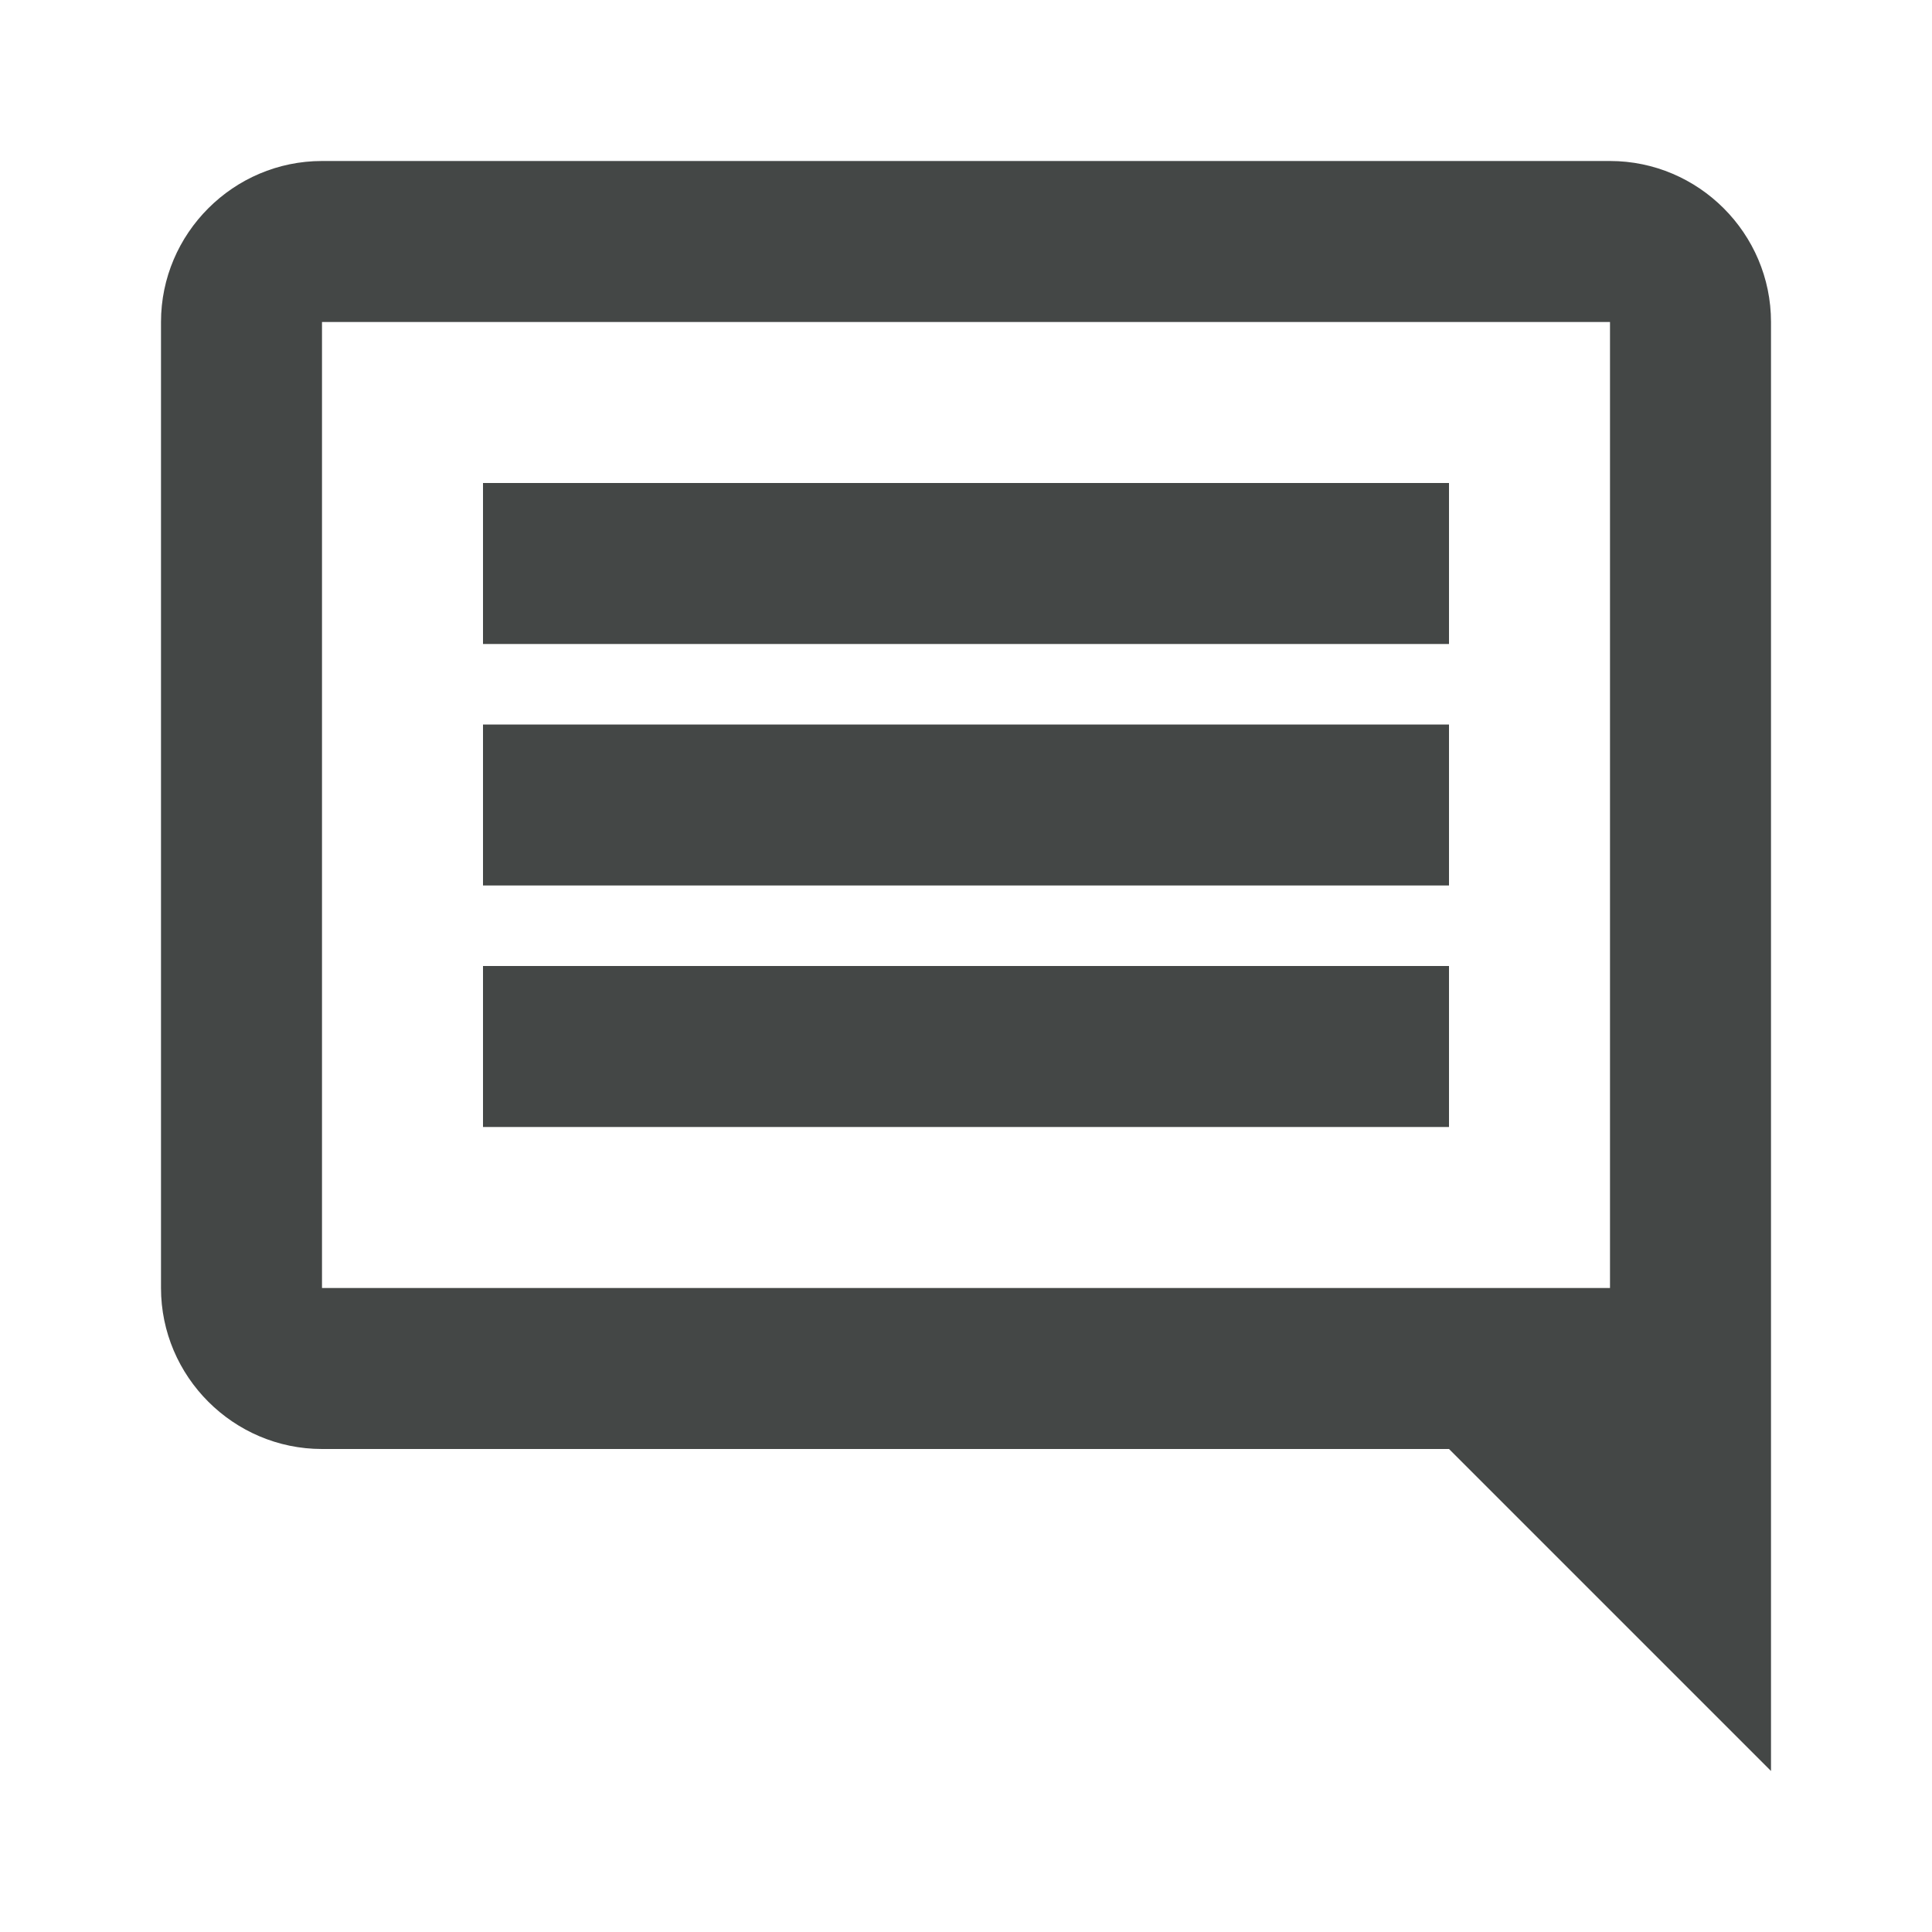
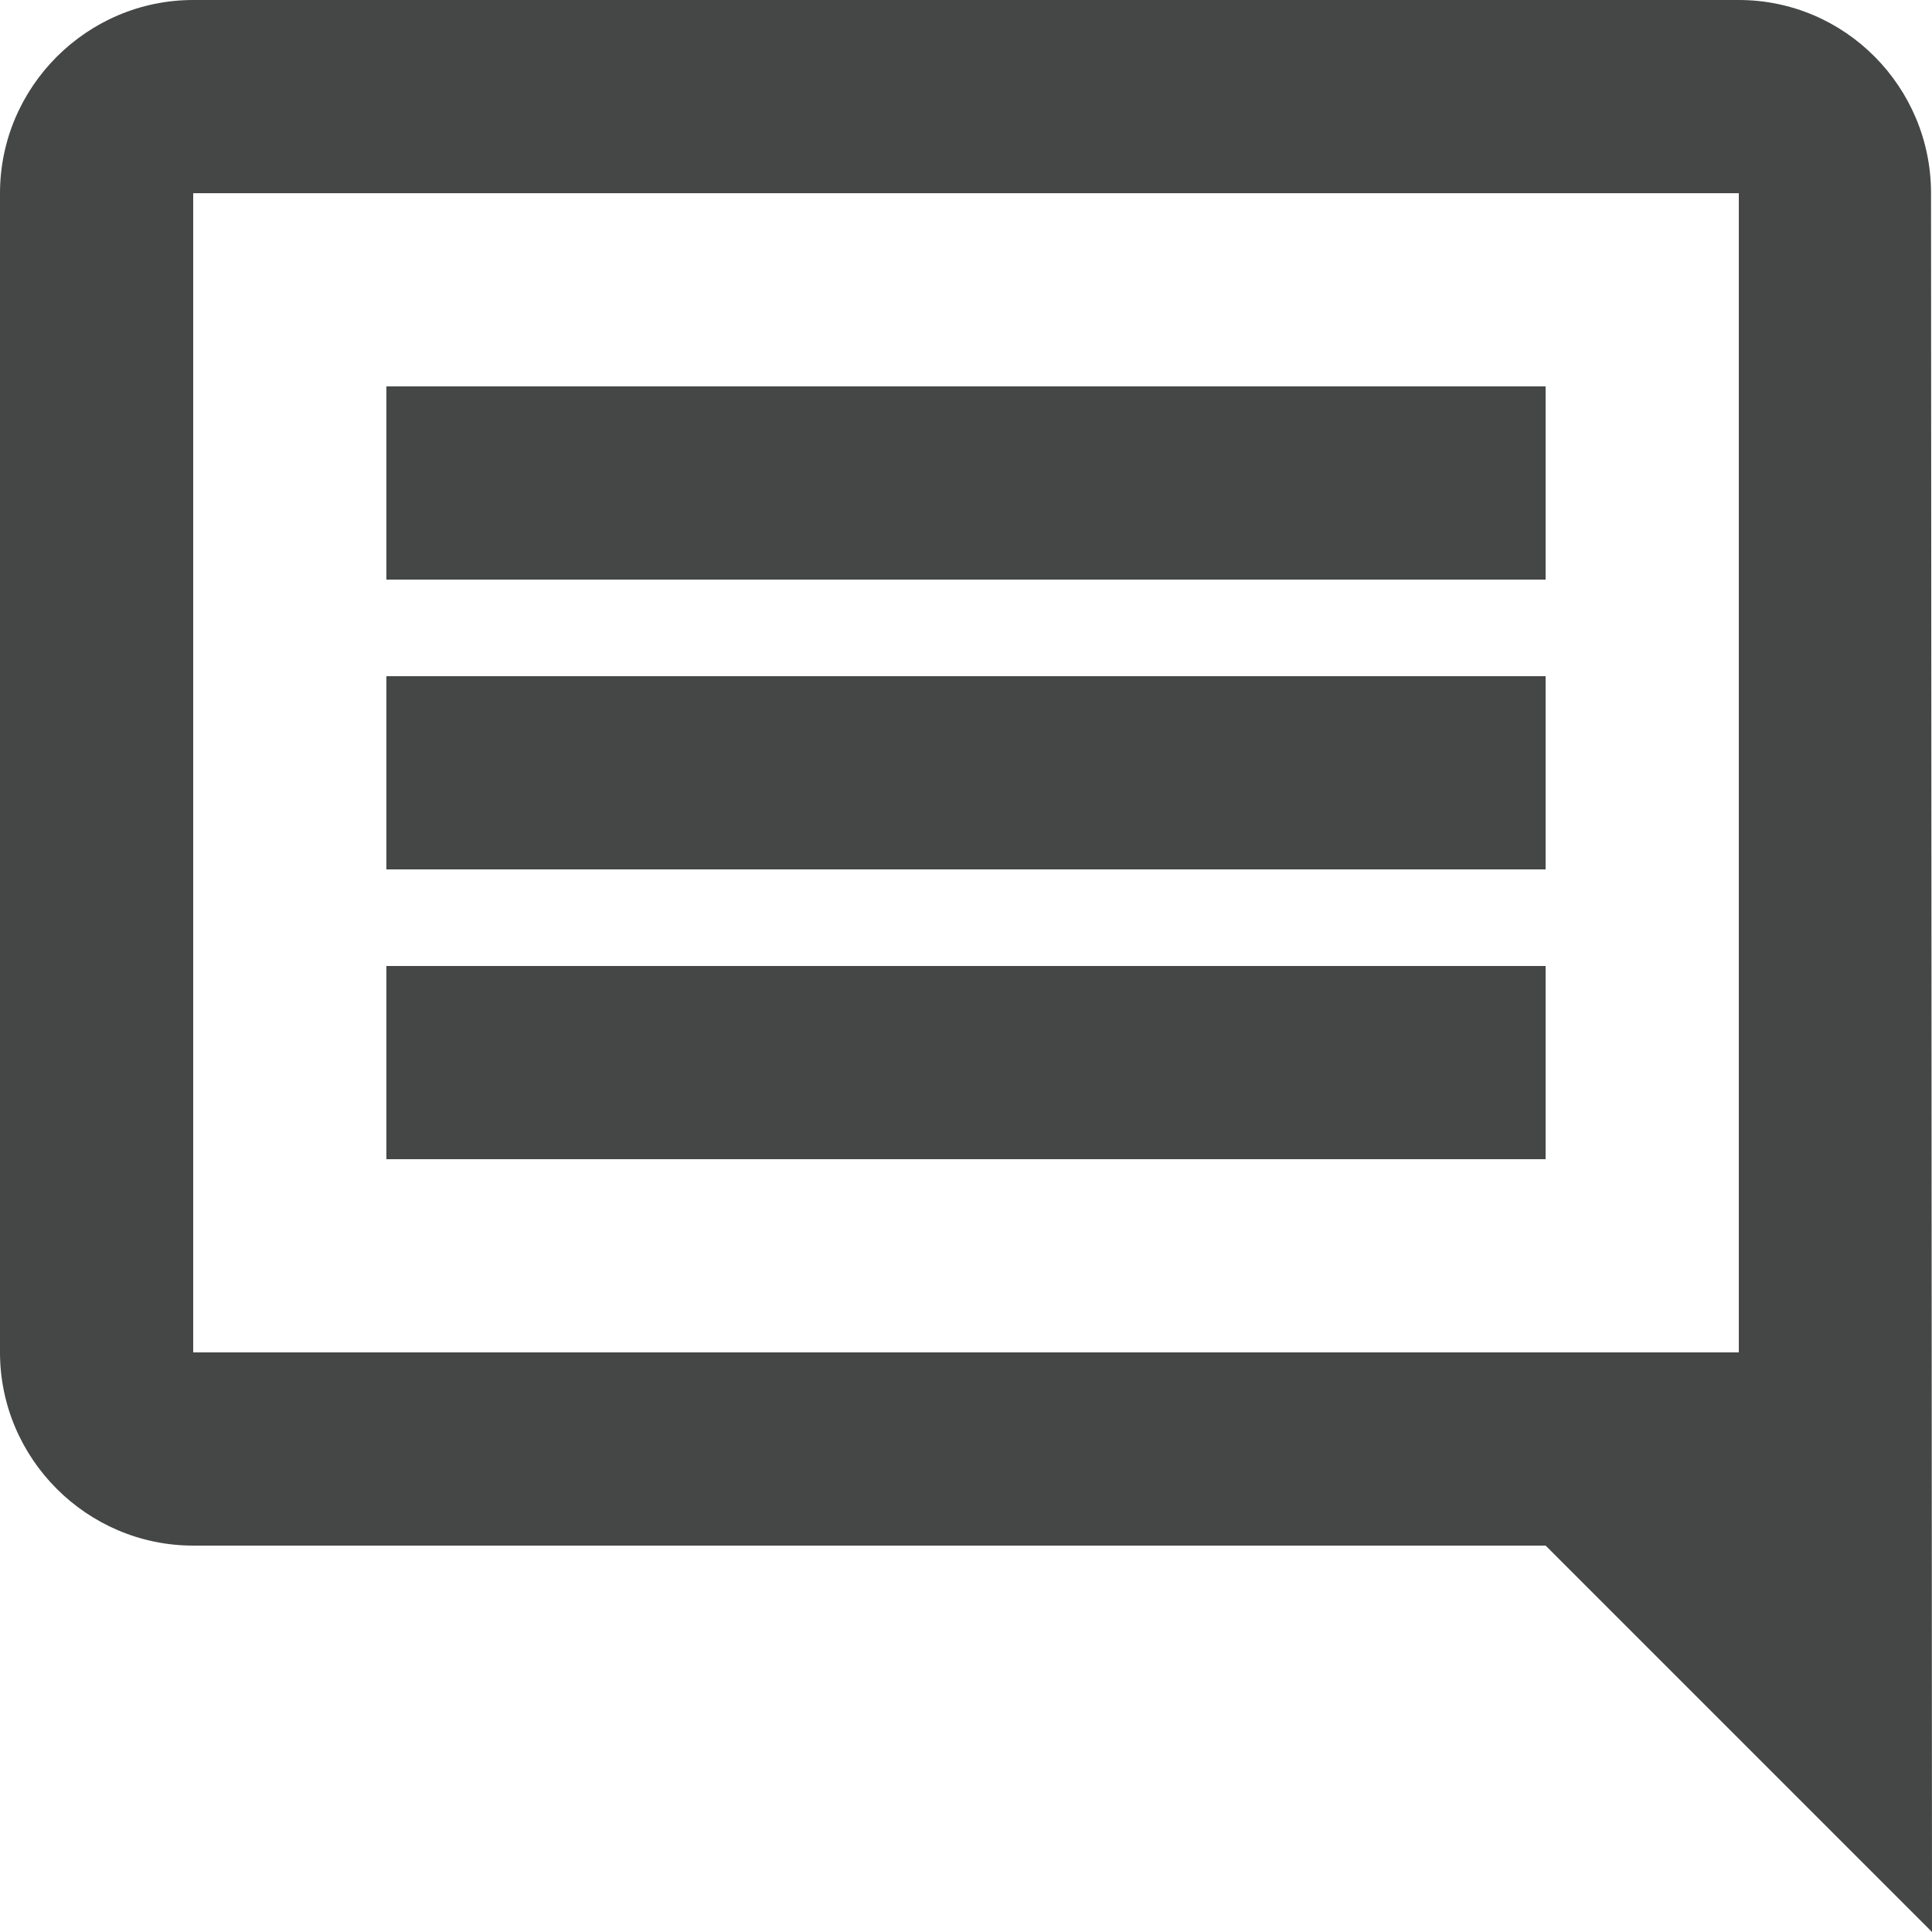
- <svg xmlns="http://www.w3.org/2000/svg" width="24" height="24" viewBox="0 0 24 24" fill="none">
-   <path d="M20 2H4C2.9 2 2 2.9 2 4V16C2 17.1 2.9 18 4 18H18L22 22V4C22 2.9 21.1 2 20 2ZM4 16V4H20V16H4ZM6 12H18V14H6V12ZM6 9H18V11H6V9ZM6 6H18V8H6V6Z" fill="#444746" />
+ <svg xmlns="http://www.w3.org/2000/svg" width="20" height="20" viewBox="0 0 20 20" fill="none">
+   <path fill-rule="evenodd" clip-rule="evenodd" d="M19.99 2C19.99 0.9 19.1 0 18 0H2C0.9 0 0 0.9 0 2V14C0 15.1 0.9 16 2 16H16L20 20L19.99 2ZM2 14V2H18V14H2ZM16 10H4V12H16V10ZM4 7H16V9H4V7ZM16 4H4V6H16V4Z" fill="#444746" />
</svg>
